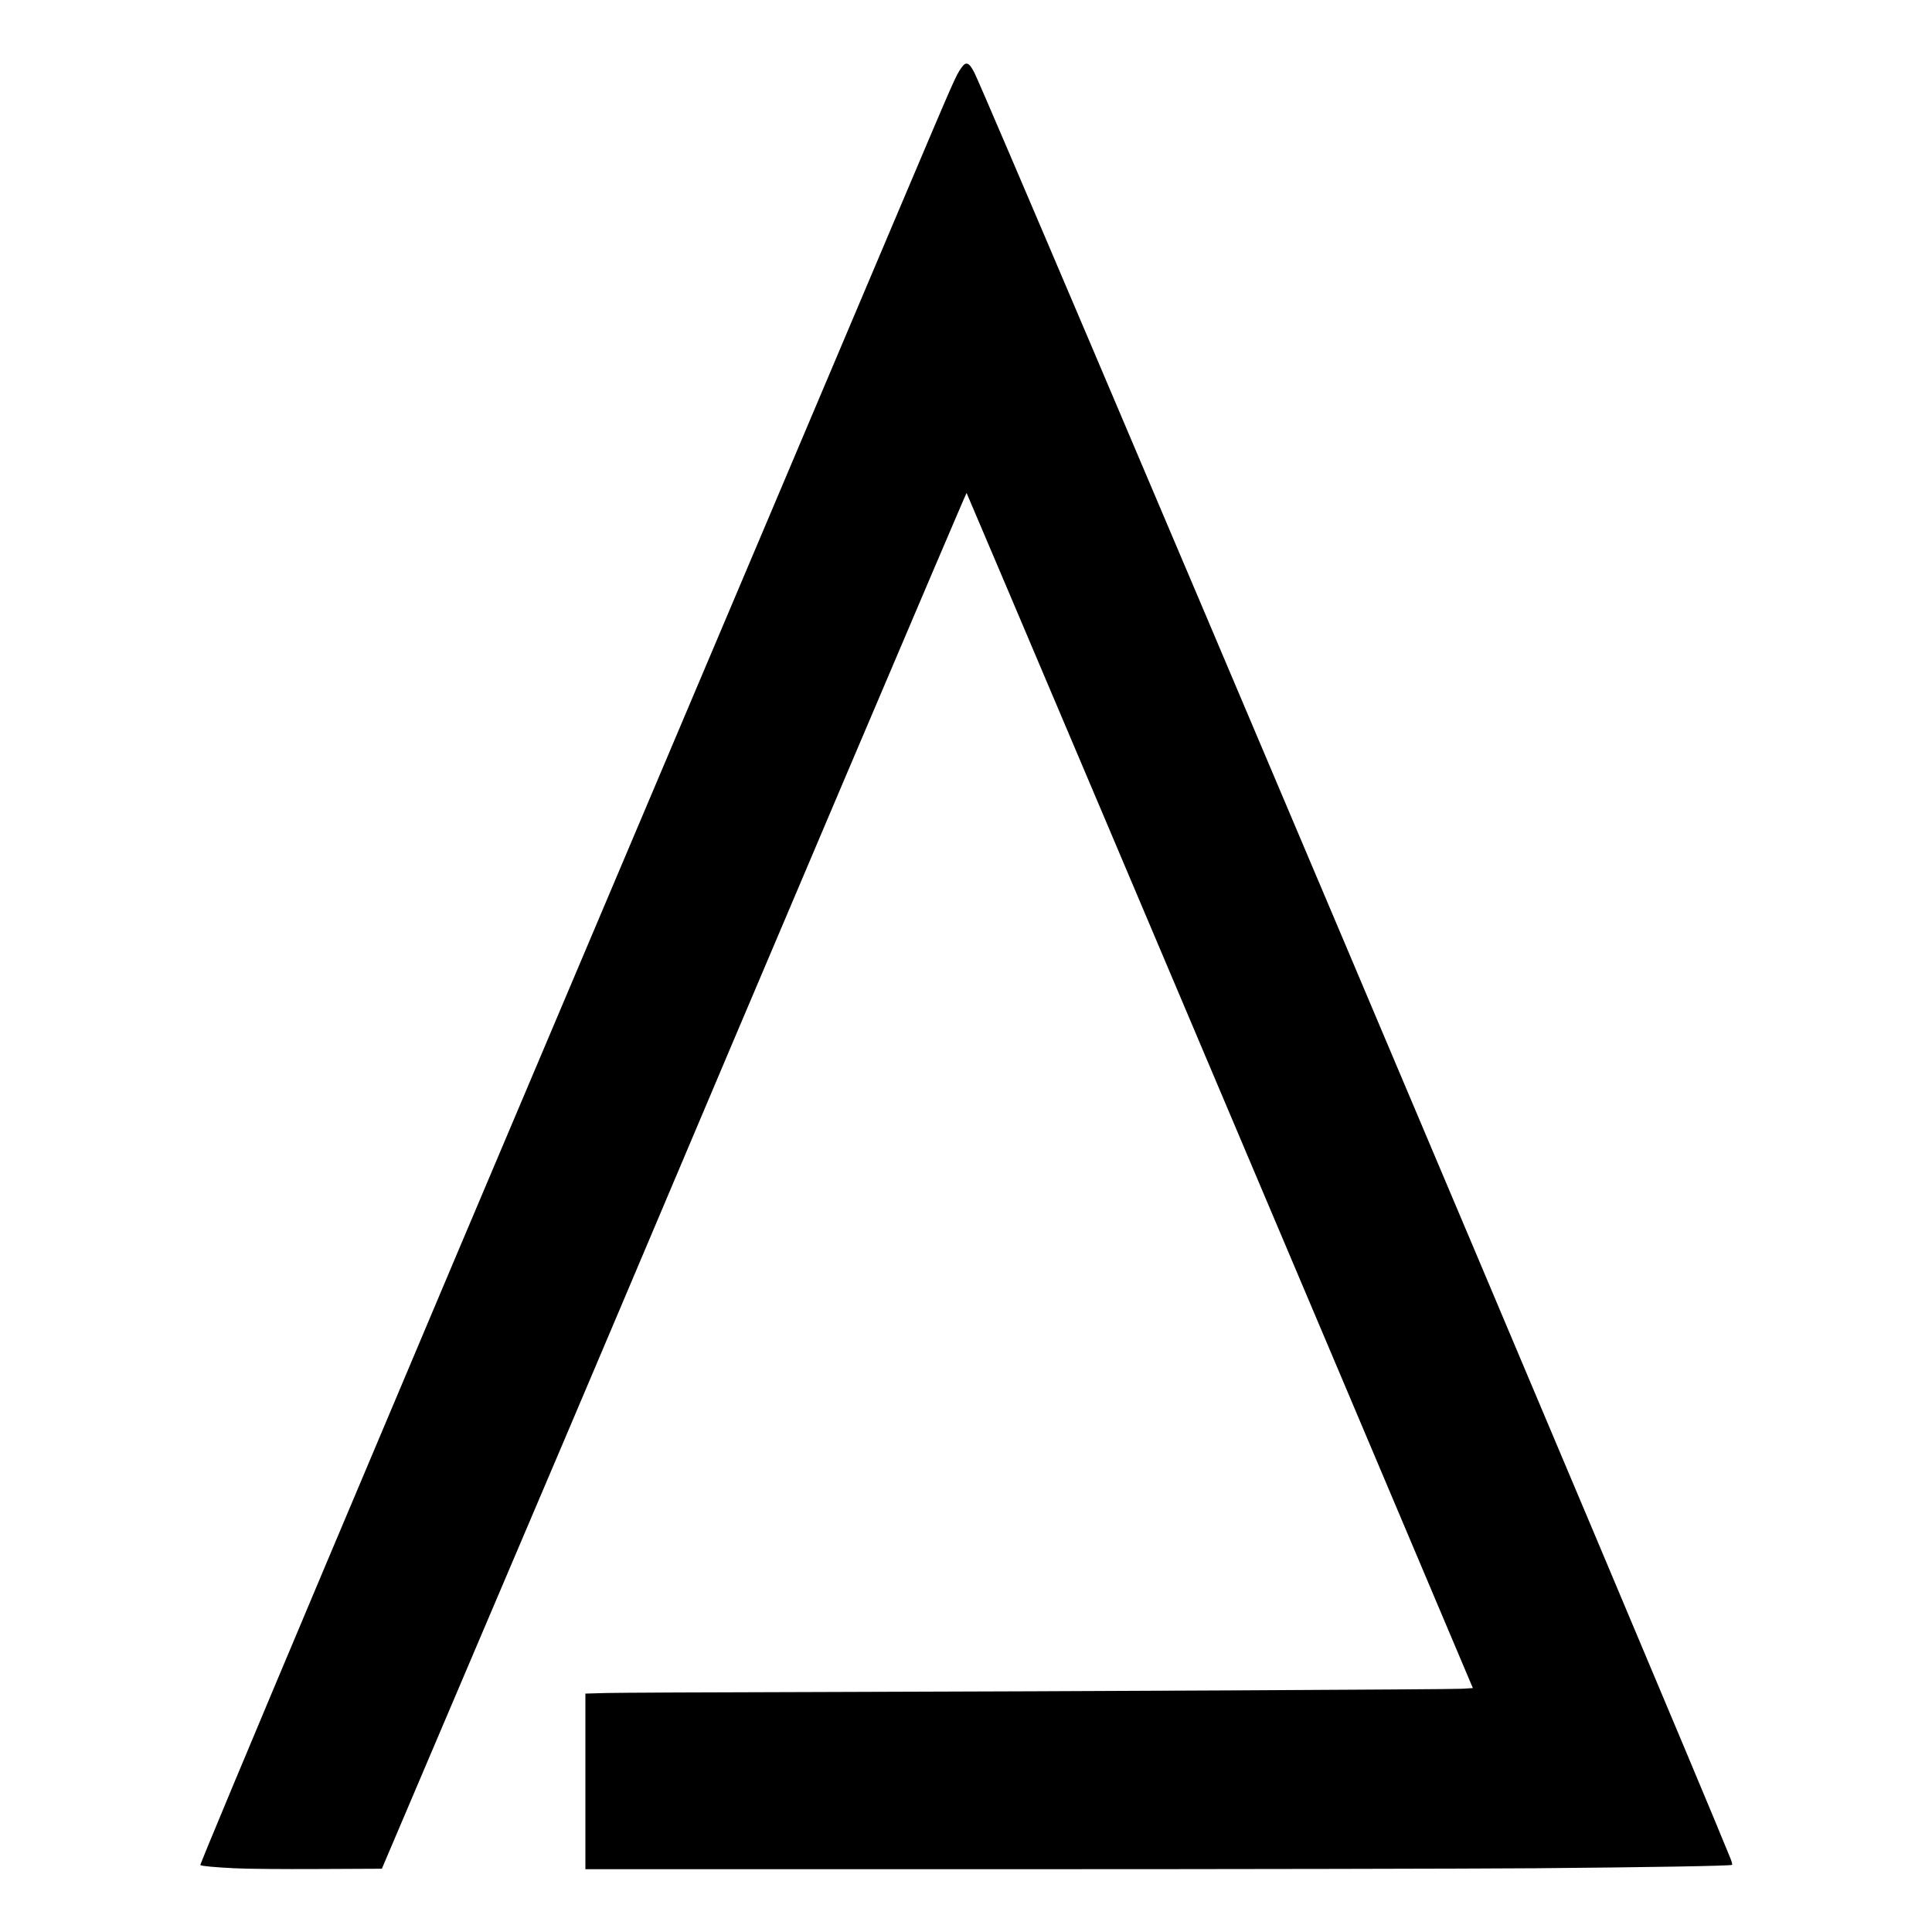
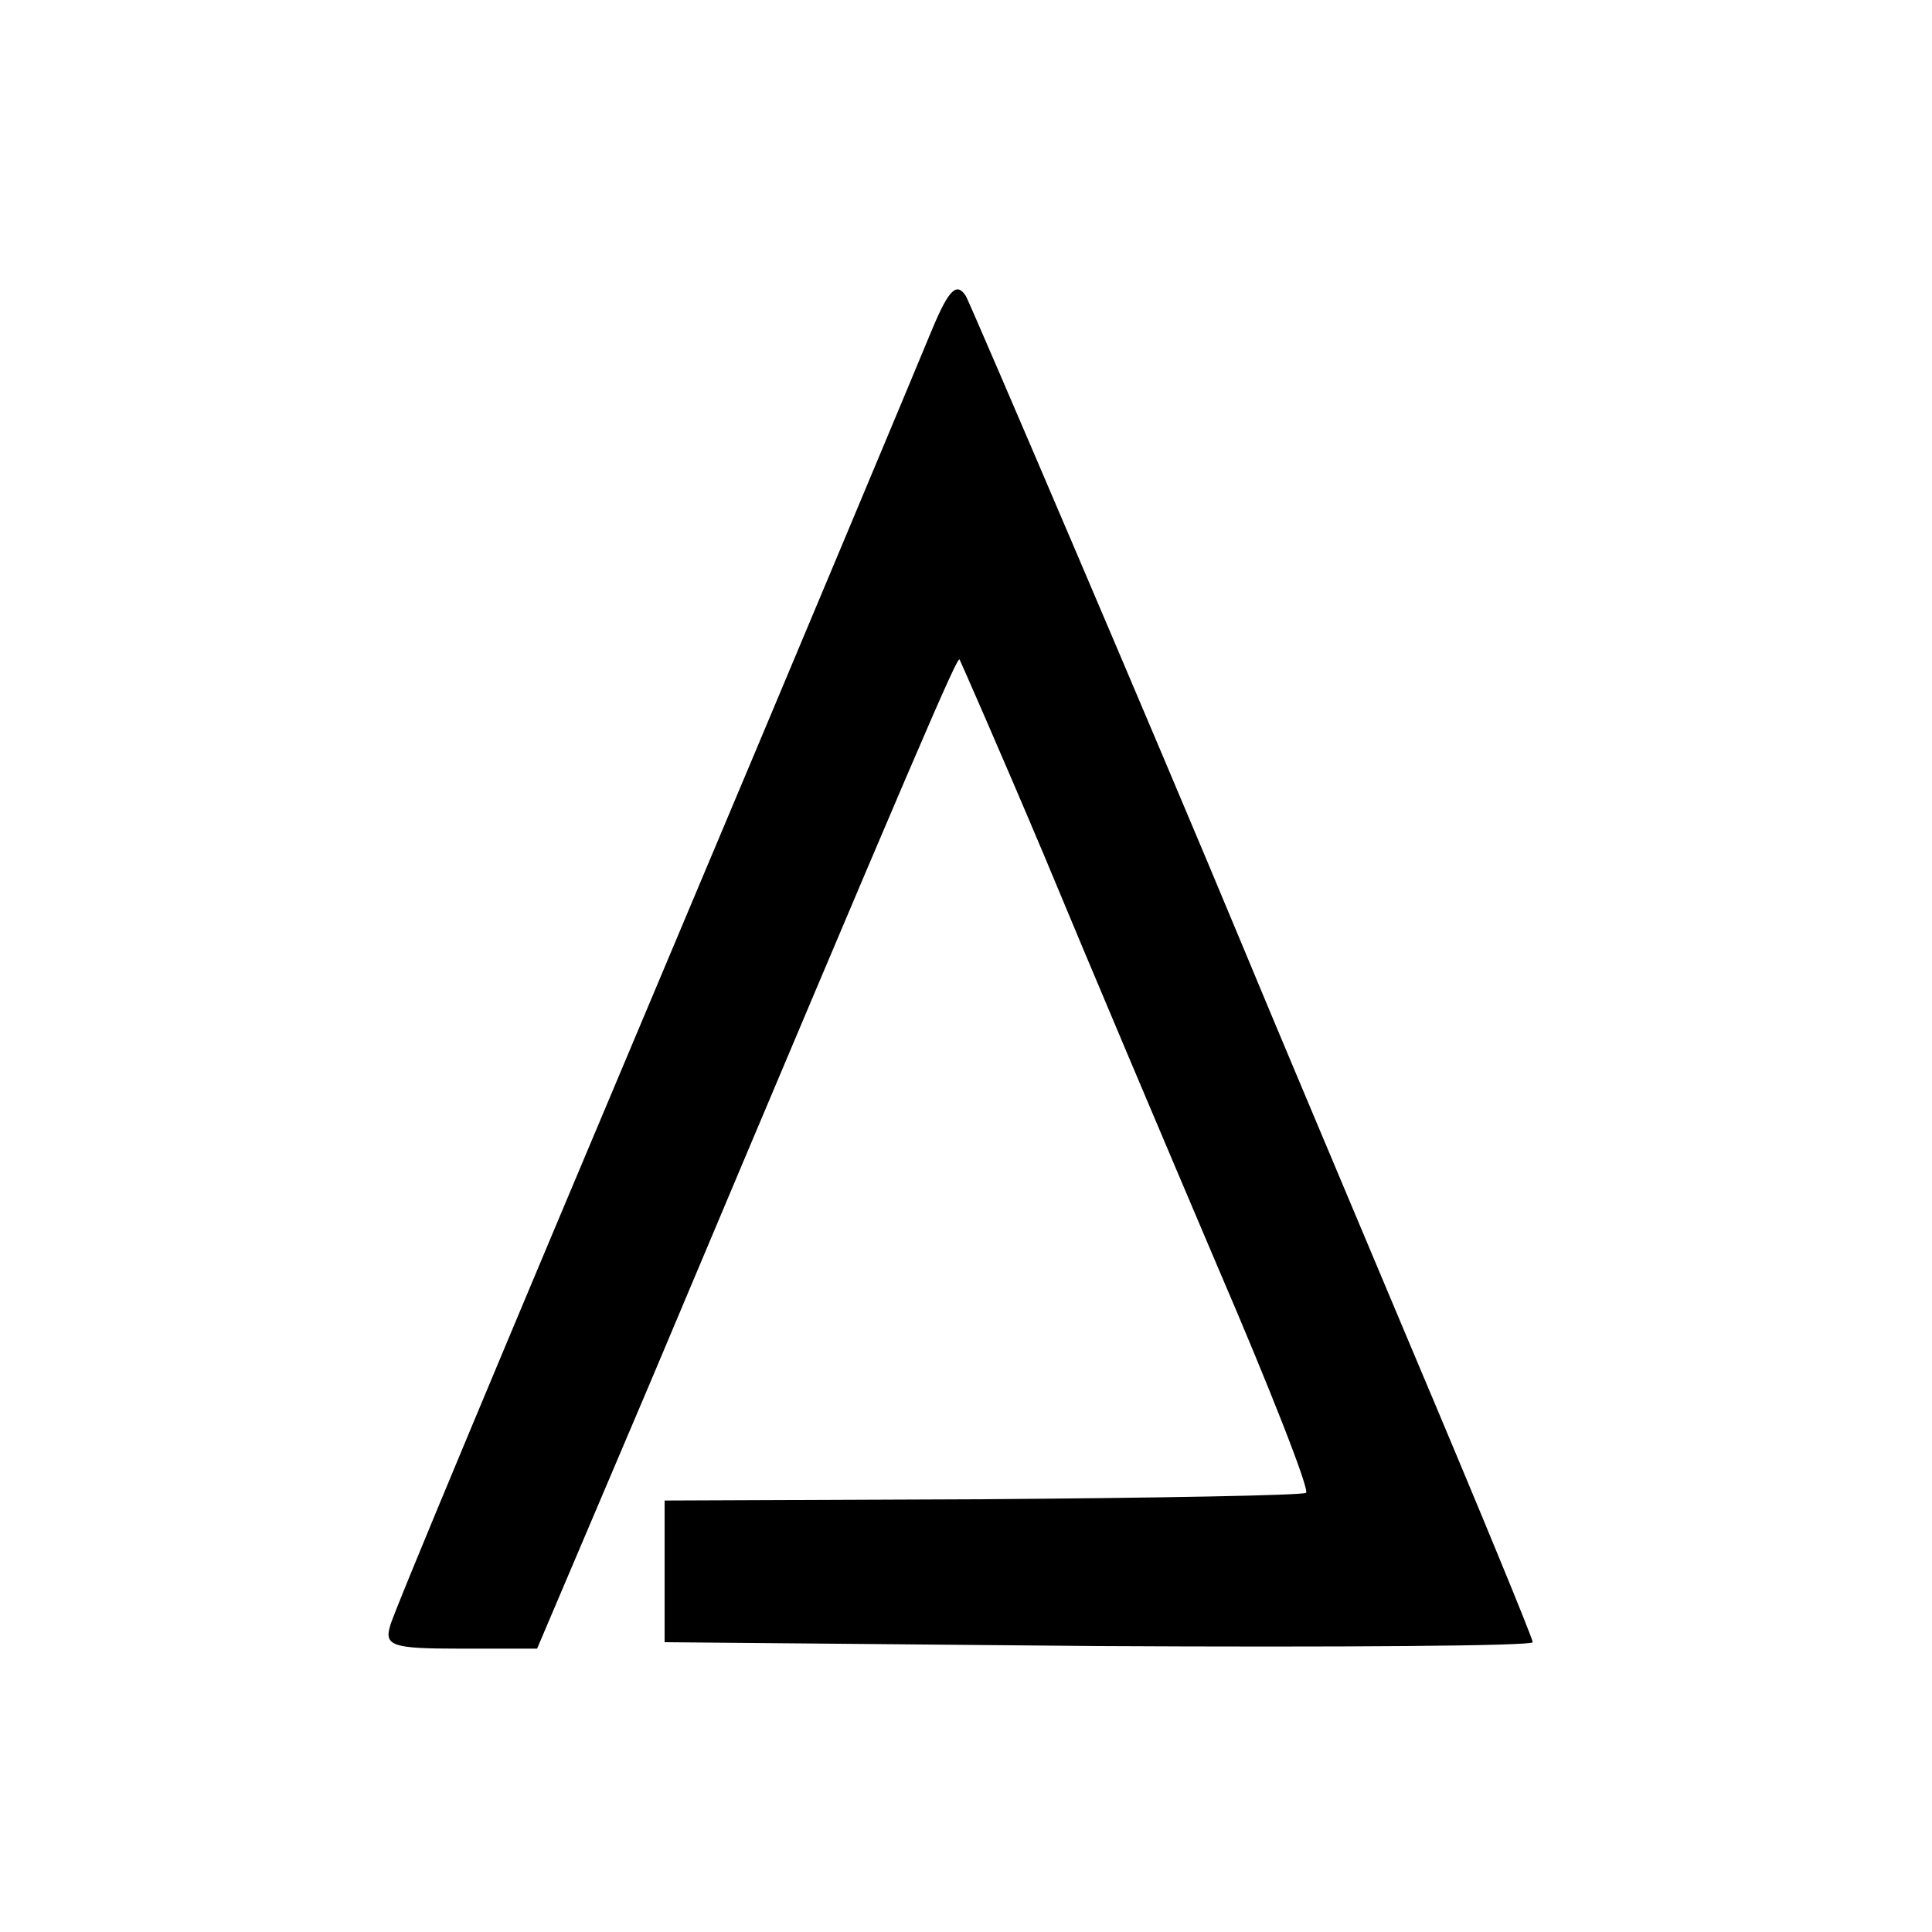
- <svg xmlns="http://www.w3.org/2000/svg" version="1.0" width="2000pt" height="2000pt" viewBox="0 0 2000 2000" preserveAspectRatio="xMidYMid meet">
-   <g transform="translate(0,2000) scale(0.1,-0.1)" fill="#000000" stroke="none">
-     <path d="M9952 19298 c-61 -89 -49 -61 -662 -1508 -197 -465 -843 -1990 -1435 -3390 -592 -1400 -1284 -3033 -1537 -3630 -2219 -5234 -4255 -10067 -4244 -10077 10 -10 147 -23 351 -33 127 -7 497 -10 874 -8 l654 3 1068 2510 c588 1381 1214 2852 1390 3270 1382 3270 3590 8467 3595 8462 4 -4 2613 -6159 3934 -9282 l1307 -3090 -111 -7 c-125 -7 -3815 -26 -6731 -34 -1056 -2 -2016 -7 -2132 -10 l-213 -6 0 -909 0 -909 4333 0 c2382 0 4863 5 5512 10 1159 10 2008 24 2025 35 5 3 -3 33 -17 68 -498 1236 -7664 18160 -7825 18482 -56 111 -88 123 -136 53z" />
+ <svg xmlns="http://www.w3.org/2000/svg" version="1.0" width="150pt" height="150pt" viewBox="0 0 150 150" preserveAspectRatio="xMidYMid meet">
+   <g transform="translate(0,150) scale(0.1,-0.1)" fill="#000000" stroke="none">
+     <path d="M724 1245 c-9 -22 -106 -254 -216 -515 -110 -261 -203 -483 -205 -492 -5 -16 2 -18 54 -18 l60 0 88 207 c211 501 238 563 240 561 1 -2 31 -70 66 -153 34 -82 95 -226 135 -320 40 -93 71 -172 68 -174 -2 -2 -115 -4 -251 -5 l-247 -1 0 -55 0 -55 337 -3 c185 -1 337 0 337 3 0 3 -42 105 -94 228 -90 214 -104 247 -131 312 -69 166 -209 493 -215 505 -7 11 -13 6 -26 -25z" />
  </g>
</svg>
